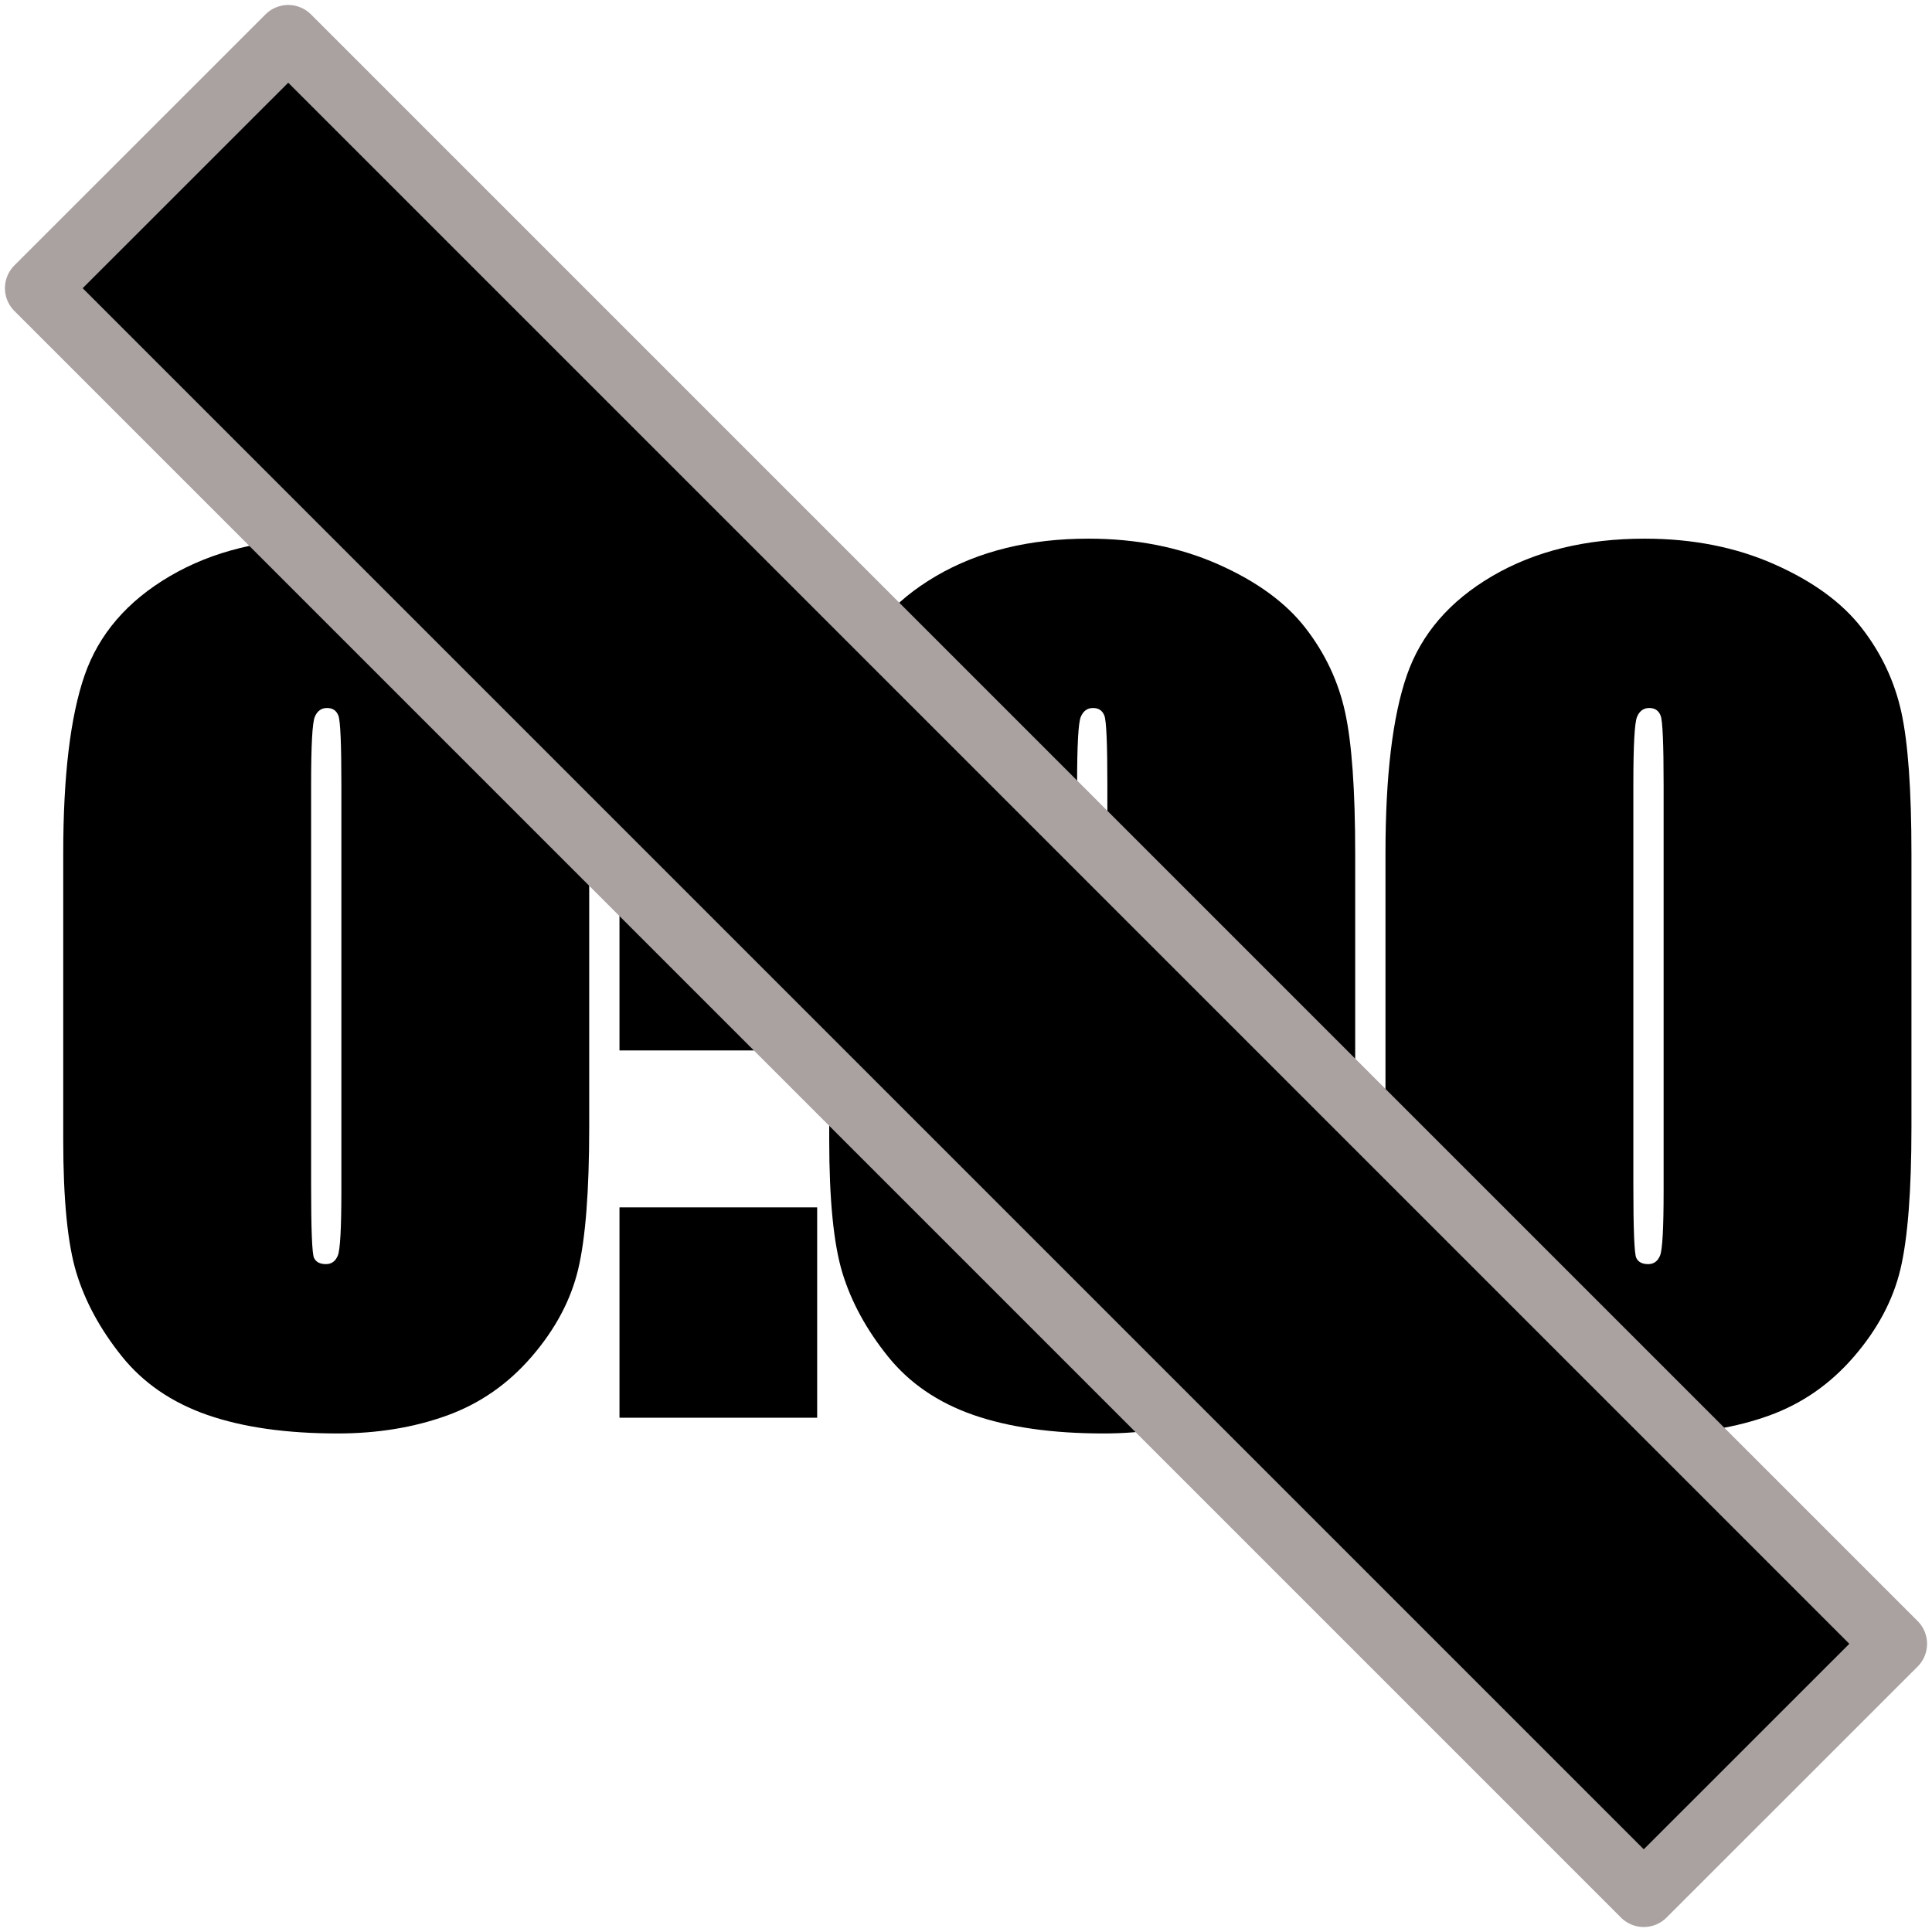
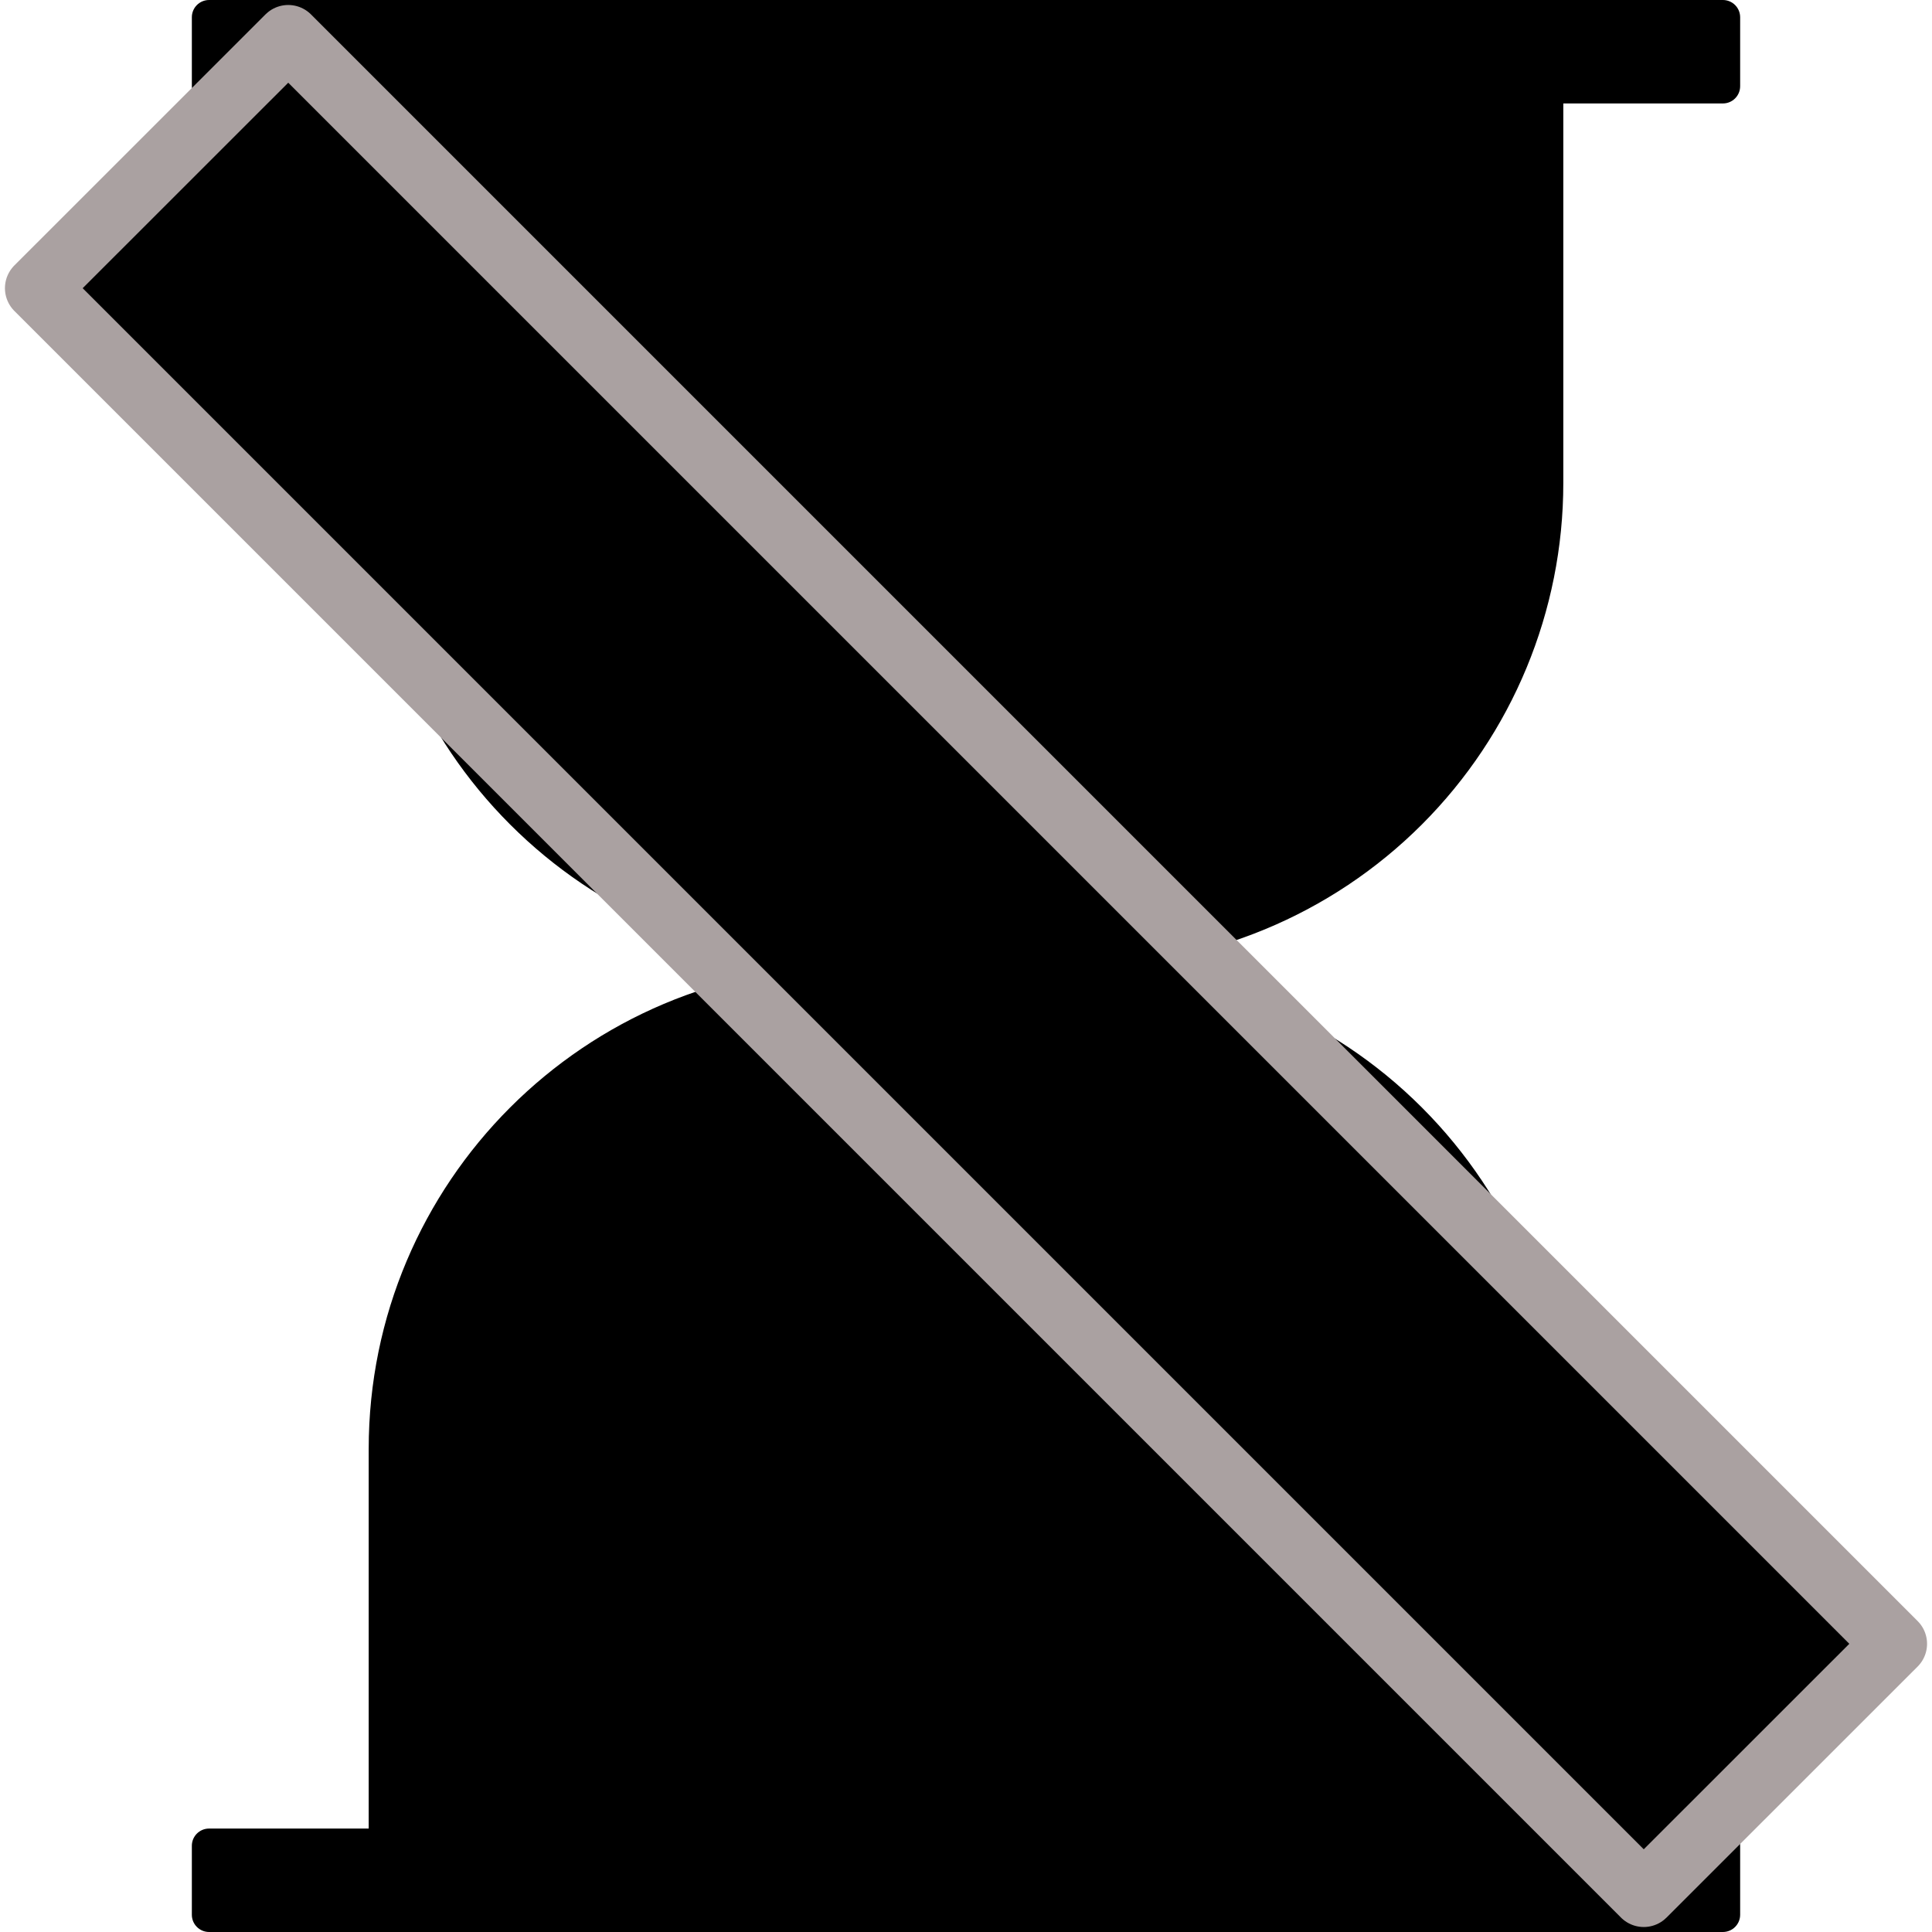
<svg xmlns="http://www.w3.org/2000/svg" version="1.1" viewBox="0.0 0.0 720.0 720.0" fill="none" stroke="none" stroke-linecap="square" stroke-miterlimit="10">
-   <clipPath id="g154204bee28_0_28.0">
+   <clipPath id="g154204bee28_0_149.0">
    <path d="m0 0l720.0 0l0 720.0l-720.0 0l0 -720.0z" clip-rule="nonzero" />
  </clipPath>
-   <g clip-path="url(#g154204bee28_0_28.0)">
+   <g clip-path="url(#g154204bee28_0_149.0)">
    <path fill="#000000" fill-opacity="0.0" d="m0 0l720.0 0l0 720.0l-720.0 0z" fill-rule="evenodd" />
-     <path fill="#000000" fill-opacity="0.0" d="m0 148.15l720.0 0l0 488.031l-720.0 0z" fill-rule="evenodd" />
-     <path fill="#000000" d="m219.58 318.1l0 101.953q0 35.672 -4.109 52.953q-4.109 17.266 -17.344 32.594q-13.219 15.328 -31.672 21.969q-18.453 6.641 -40.641 6.641q-28.734 0 -48.594 -6.922q-19.859 -6.938 -31.828 -21.844q-11.969 -14.922 -16.906 -31.047q-4.922 -16.141 -4.922 -49.625l0 -106.672q0 -43.453 7.969 -66.453q7.984 -23.0 31.812 -36.953q23.844 -13.953 56.812 -13.953q26.812 0 48.328 9.547q21.531 9.531 32.531 23.703q11.0 14.156 14.781 31.328q3.781 17.172 3.781 52.781zm-92.359 -25.672q0 -22.859 -1.109 -25.719q-1.094 -2.859 -4.25 -2.859q-3.156 0 -4.547 3.297q-1.375 3.297 -1.375 25.281l0 149.141q0 24.844 1.078 27.188q1.094 2.344 4.453 2.344q3.109 0 4.422 -3.188q1.328 -3.203 1.328 -24.078l0 -151.406zm177.315 20.844l0 78.203l-73.672 0l0 -78.203l73.672 0zm0 136.688l0 78.391l-73.672 0l0 -78.391l73.672 0zm200.506 -131.859l0 101.953q0 35.672 -4.109 52.953q-4.109 17.266 -17.344 32.594q-13.219 15.328 -31.672 21.969q-18.453 6.641 -40.641 6.641q-28.734 0 -48.594 -6.922q-19.859 -6.938 -31.828 -21.844q-11.969 -14.922 -16.906 -31.047q-4.922 -16.141 -4.922 -49.625l0 -106.672q0 -43.453 7.969 -66.453q7.984 -23.0 31.812 -36.953q23.844 -13.953 56.812 -13.953q26.812 0 48.328 9.547q21.531 9.531 32.531 23.703q11.0 14.156 14.781 31.328q3.781 17.172 3.781 52.781zm-92.359 -25.672q0 -22.859 -1.109 -25.719q-1.094 -2.859 -4.25 -2.859q-3.156 0 -4.547 3.297q-1.375 3.297 -1.375 25.281l0 149.141q0 24.844 1.078 27.188q1.094 2.344 4.453 2.344q3.109 0 4.422 -3.188q1.328 -3.203 1.328 -24.078l0 -151.406zm299.658 25.672l0 101.953q0 35.672 -4.109 52.953q-4.109 17.266 -17.344 32.594q-13.219 15.328 -31.672 21.969q-18.453 6.641 -40.641 6.641q-28.734 0 -48.594 -6.922q-19.859 -6.938 -31.828 -21.844q-11.969 -14.922 -16.906 -31.047q-4.922 -16.141 -4.922 -49.625l0 -106.672q0 -43.453 7.969 -66.453q7.984 -23.0 31.812 -36.953q23.844 -13.953 56.812 -13.953q26.812 0 48.328 9.547q21.531 9.531 32.531 23.703q11.0 14.156 14.781 31.328q3.781 17.172 3.781 52.781zm-92.359 -25.672q0 -22.859 -1.109 -25.719q-1.094 -2.859 -4.25 -2.859q-3.156 0 -4.547 3.297q-1.375 3.297 -1.375 25.281l0 149.141q0 24.844 1.078 27.188q1.094 2.344 4.453 2.344q3.109 0 4.422 -3.188q1.328 -3.203 1.328 -24.078l0 -151.406z" fill-rule="nonzero" />
+     <path fill="#000000" d="m317.402 360.0l85.197 0l0 0c47.739 0 93.523 18.964 127.279 52.721c33.757 33.757 52.721 79.54 52.721 127.279l0 180.0c0 0.002 -0.002 0.004 -0.004 0.004l-445.193 -0.004l0 0c-0.002 0 -0.004 -0.002 -0.004 -0.004l0.004 -179.996l0 0c0 -99.411 80.589 -180.0 180.0 -180.0z" fill-rule="evenodd" />
+     <path fill="#000000" d="m71.496 687.874l0 0c0 -3.549 2.877 -6.425 6.425 -6.425l564.157 0c1.704 0 3.338 0.677 4.543 1.882c1.205 1.205 1.882 2.839 1.882 4.543l0 25.701c0 3.549 -2.877 6.425 -6.425 6.425l-564.157 0c-3.549 0 -6.425 -2.877 -6.425 -6.425z" fill-rule="evenodd" />
+     <path fill="#000000" d="m317.402 360.0l85.197 0l0 0c47.739 0 93.523 -18.964 127.279 -52.721c33.757 -33.757 52.721 -79.54 52.721 -127.279l0 -180.0c0 -0.002 -0.002 -0.004 -0.004 -0.004l-445.193 0.004l0 0c-0.002 0 -0.004 0.002 -0.004 0.004l0.004 179.996l0 0c0 99.411 80.589 180.0 180.0 180.0z" fill-rule="evenodd" />
+     <path fill="#000000" d="m71.496 6.425l0 0c0 -3.549 2.877 -6.425 6.425 -6.425l564.157 0c1.704 0 3.338 0.677 4.543 1.882c1.205 1.205 1.882 2.839 1.882 4.543l0 25.701c0 3.549 -2.877 6.425 -6.425 6.425l-564.157 0c-3.549 0 -6.425 -2.877 -6.425 -6.425z" fill-rule="evenodd" />
    <path fill="#000000" d="m107.417 13.858l598.74 598.74l-93.575 93.543l-598.74 -598.74z" fill-rule="evenodd" />
    <path stroke="#aaa1a1" stroke-width="24.0" stroke-linejoin="round" stroke-linecap="butt" d="m107.417 13.858l598.74 598.74l-93.575 93.543l-598.74 -598.74z" fill-rule="evenodd" />
  </g>
</svg>
